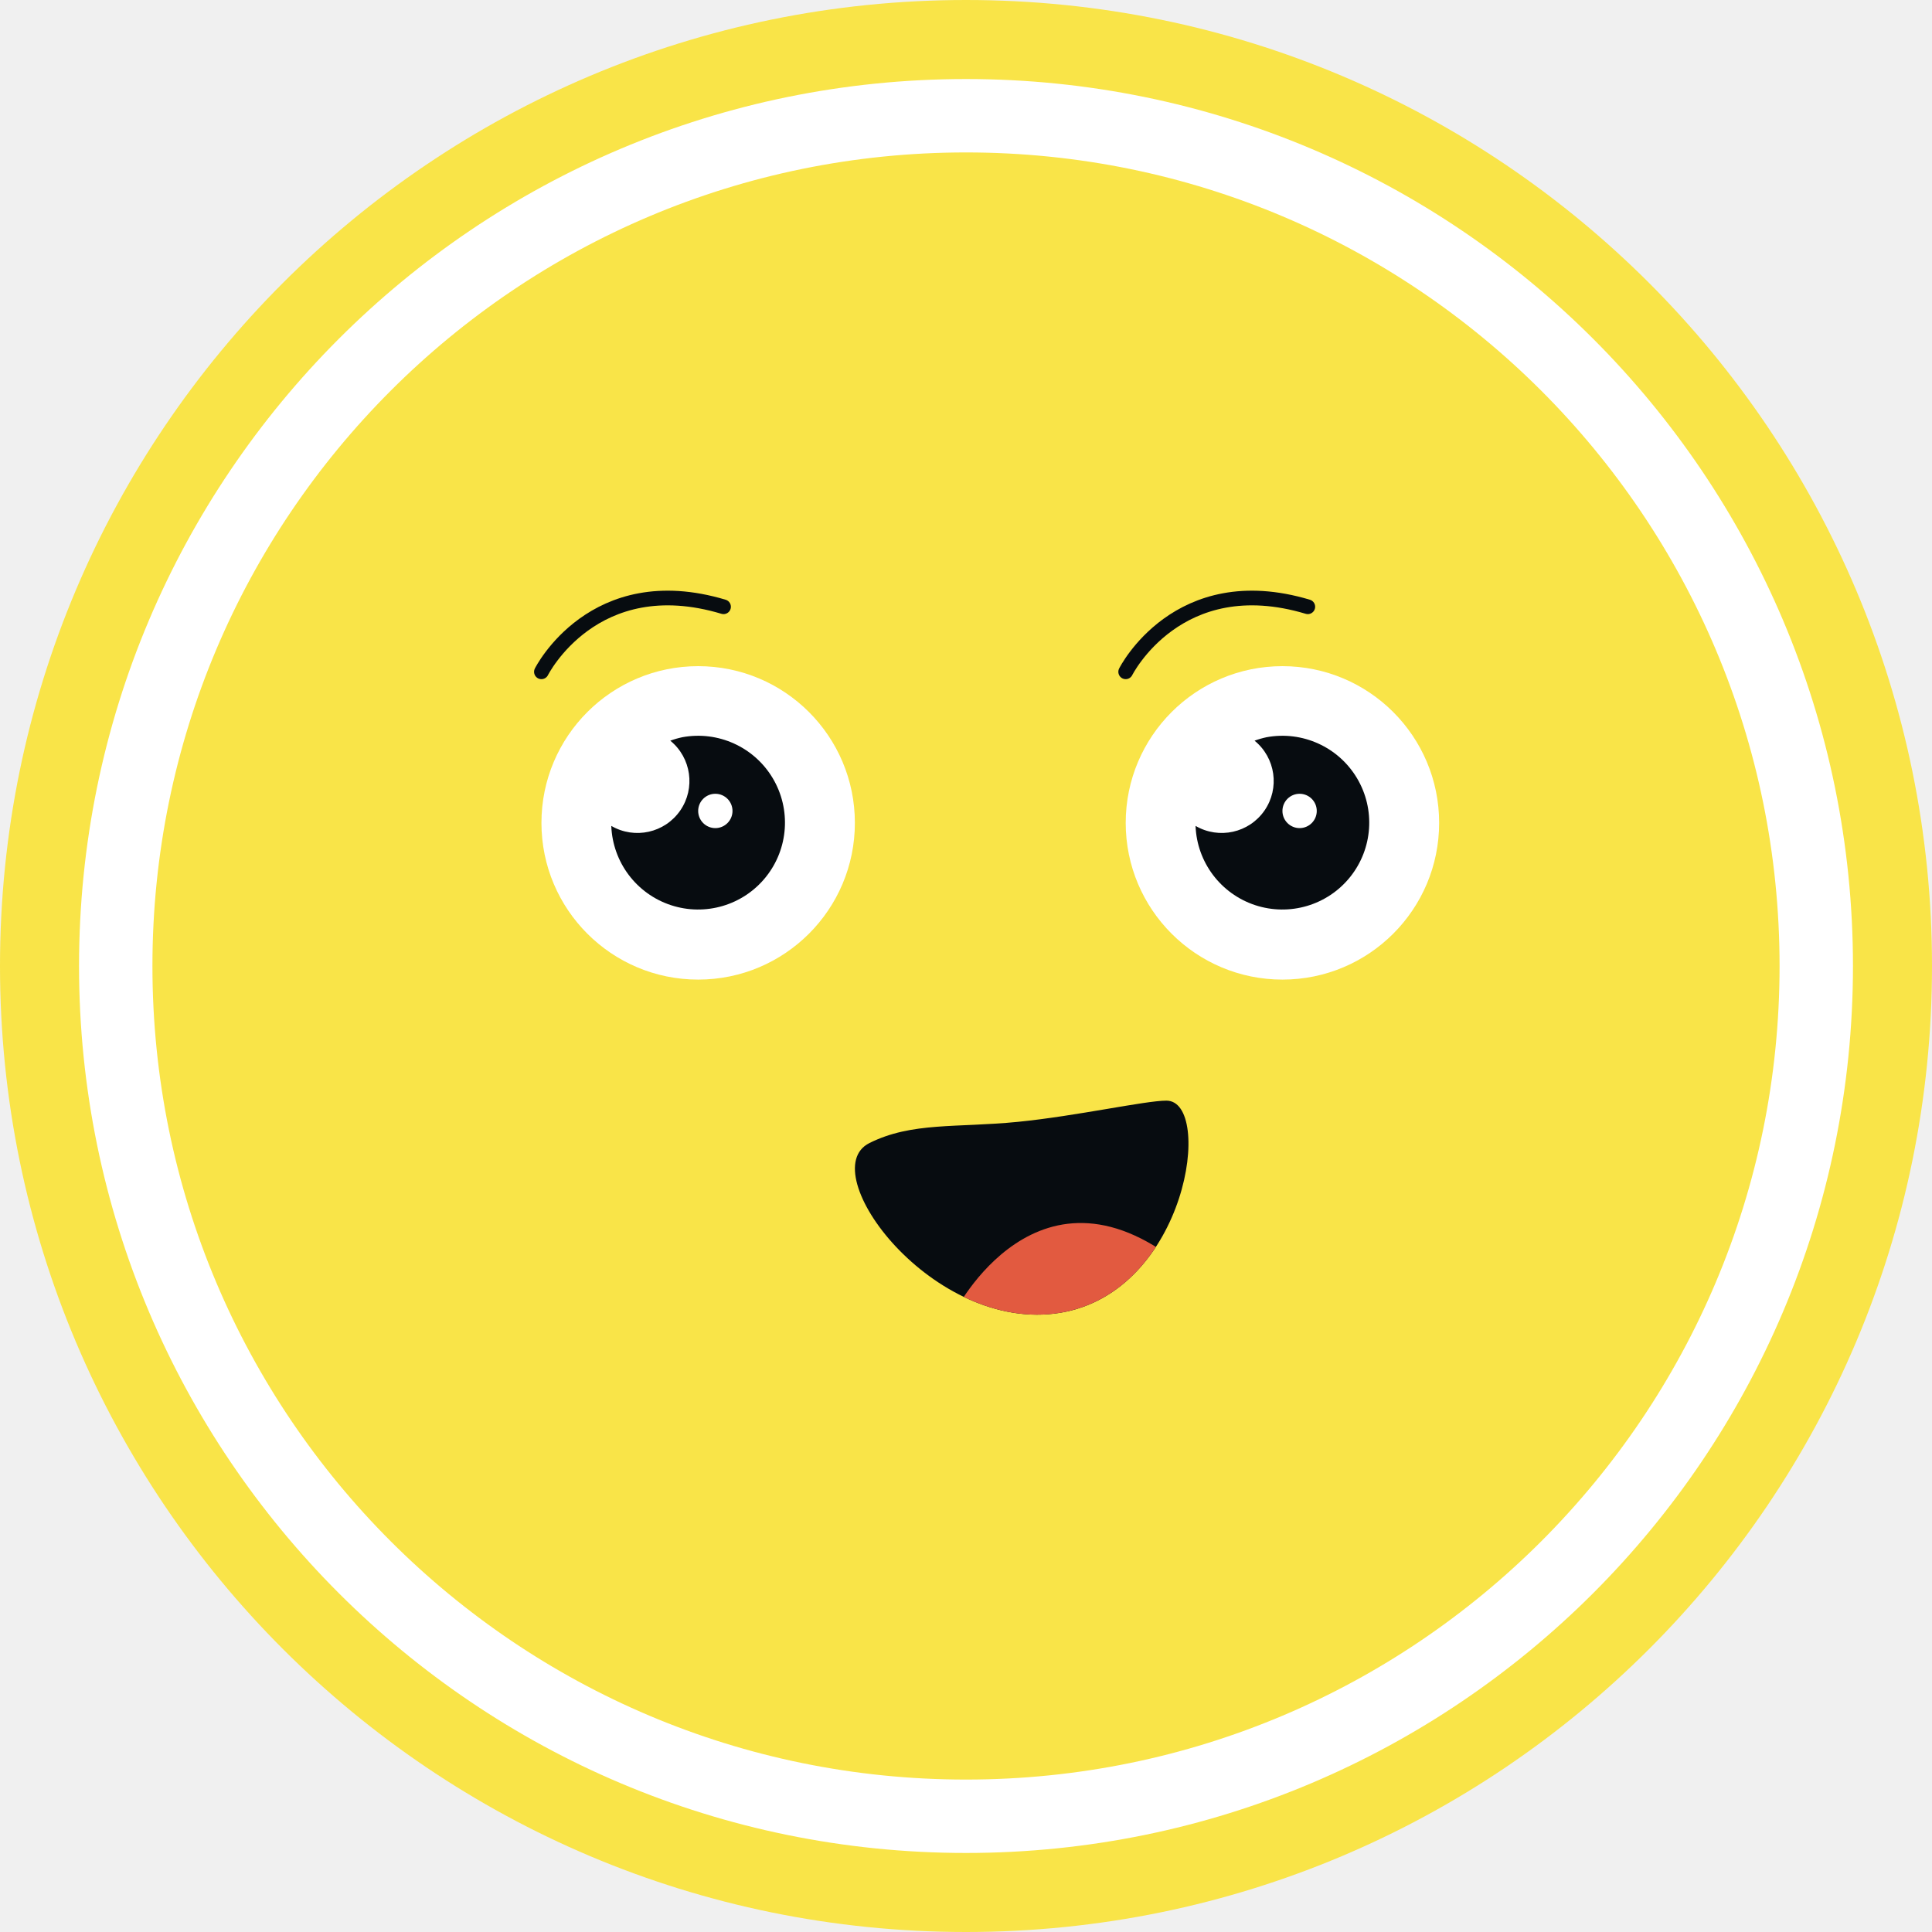
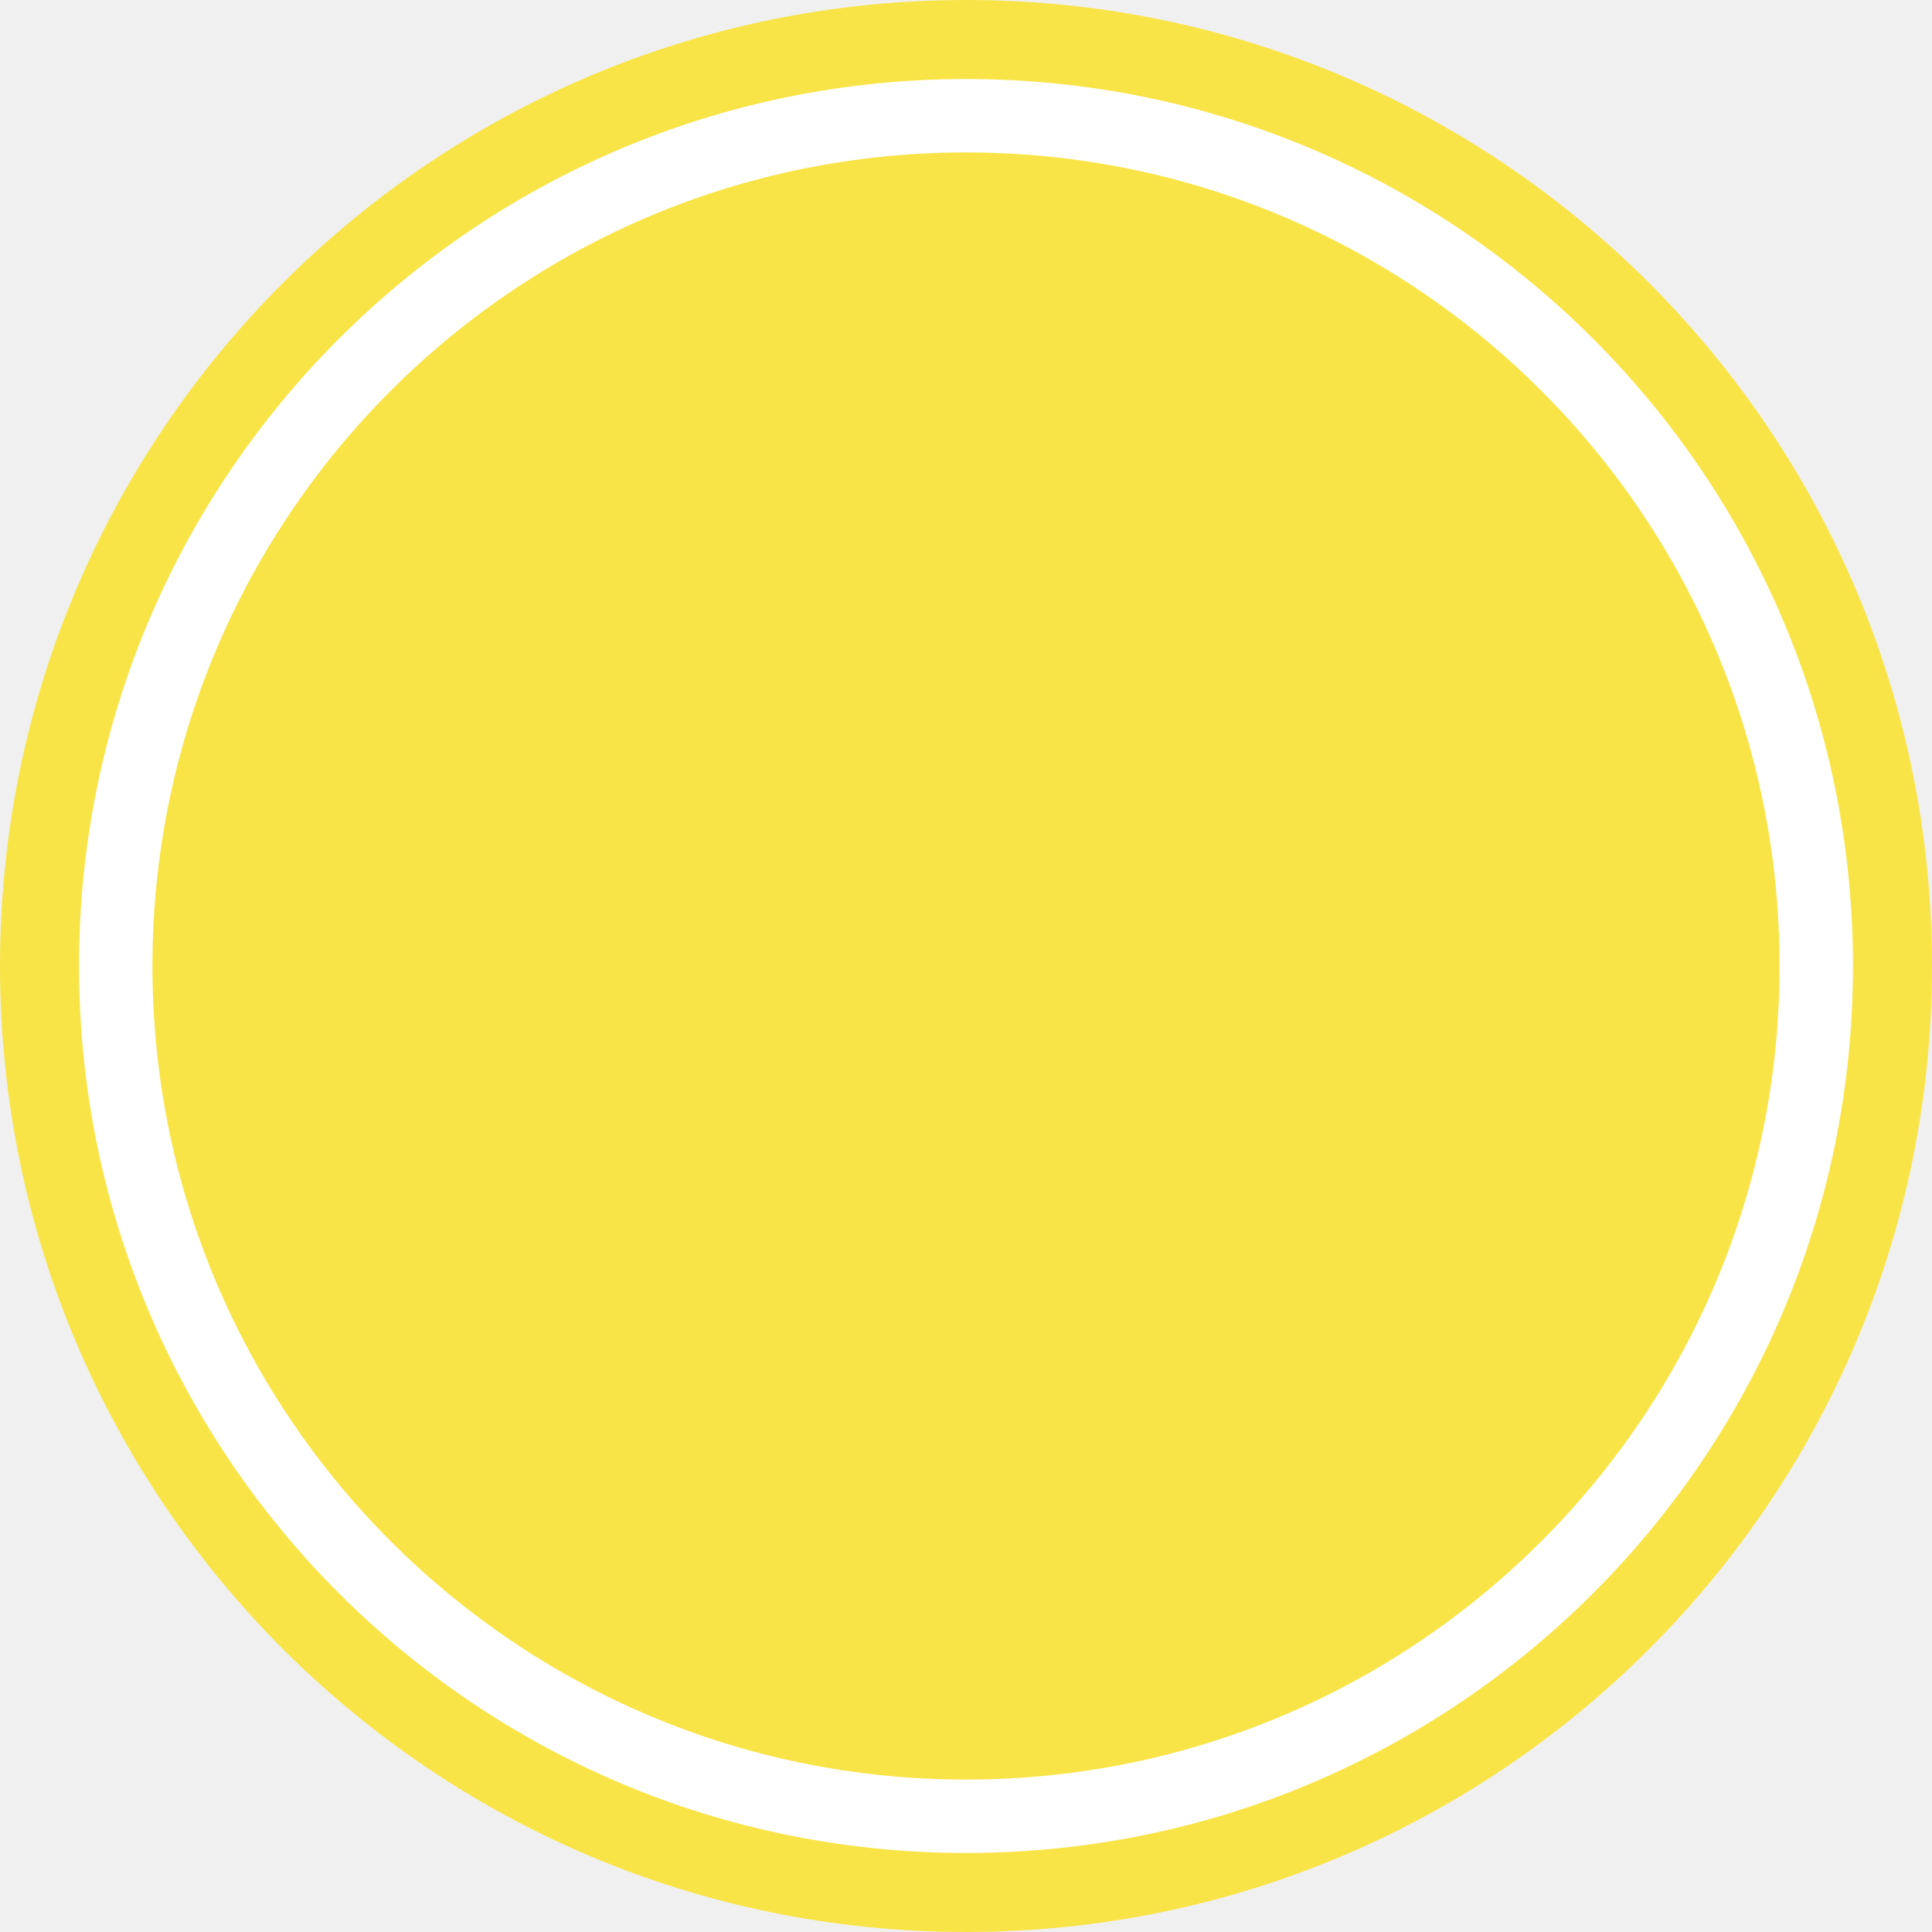
- <svg xmlns="http://www.w3.org/2000/svg" width="150" height="150" viewBox="0 0 131.614 131.614">
-   <defs>
-     <clipPath id="clip-path">
-       <path d="M65.008,89.43s5.781-11.561,15.897-2.89l-7.226,4.335Z" style="fill:none" />
-     </clipPath>
-   </defs>
+ <svg xmlns="http://www.w3.org/2000/svg" viewBox="0 0 131.614 131.614">
  <g id="Camada_2" data-name="Camada 2">
    <g id="Layer_1" data-name="Layer 1">
      <circle cx="65.807" cy="65.807" r="65.807" style="fill:#f9e448" />
      <circle cx="65.807" cy="65.807" r="57.923" style="fill:none;stroke:#fff;stroke-miterlimit:10;stroke-width:5px" />
-       <path d="M59.227,77.869c2.89-1.445,5.942-1.031,10.116-1.445,4-.397,8.671-1.445,10.116-1.445,3.231,0,1.445,13.006-7.226,14.452S55.349,79.808,59.227,77.869Z" style="fill:#070c10" />
-       <g style="clip-path:url(#clip-path)">
-         <path d="M59.227,77.869c2.89-1.445,5.942-1.031,10.116-1.445,4-.397,8.671-1.445,10.116-1.445,3.231,0,1.445,13.006-7.226,14.452S55.349,79.808,59.227,77.869Z" style="fill:#e25a40" />
-       </g>
-       <circle cx="47.561" cy="56.057" r="10.676" style="fill:#fff" />
-       <path d="M46.486,50.221a5.881,5.881,0,0,0-.824.237,3.541,3.541,0,0,1-4.019,5.805A5.918,5.918,0,1,0,46.486,50.221Z" style="fill:#070c10" />
-       <circle cx="48.731" cy="55.244" r="1.169" style="fill:#fff" />
-       <circle cx="87.363" cy="56.057" r="10.676" style="fill:#fff" />
-       <path d="M86.288,50.221a5.881,5.881,0,0,0-.824.237,3.541,3.541,0,0,1-4.019,5.805A5.918,5.918,0,1,0,86.288,50.221Z" style="fill:#070c10" />
-       <circle cx="88.533" cy="55.244" r="1.169" style="fill:#fff" />
-       <path d="M36.883,45.766s3.545-7.09,12.407-4.431" style="fill:none;stroke:#070c10;stroke-linecap:round;stroke-miterlimit:10" />
-       <path d="M76.685,45.766s3.545-7.09,12.407-4.431" style="fill:none;stroke:#070c10;stroke-linecap:round;stroke-miterlimit:10" />
    </g>
  </g>
</svg>
